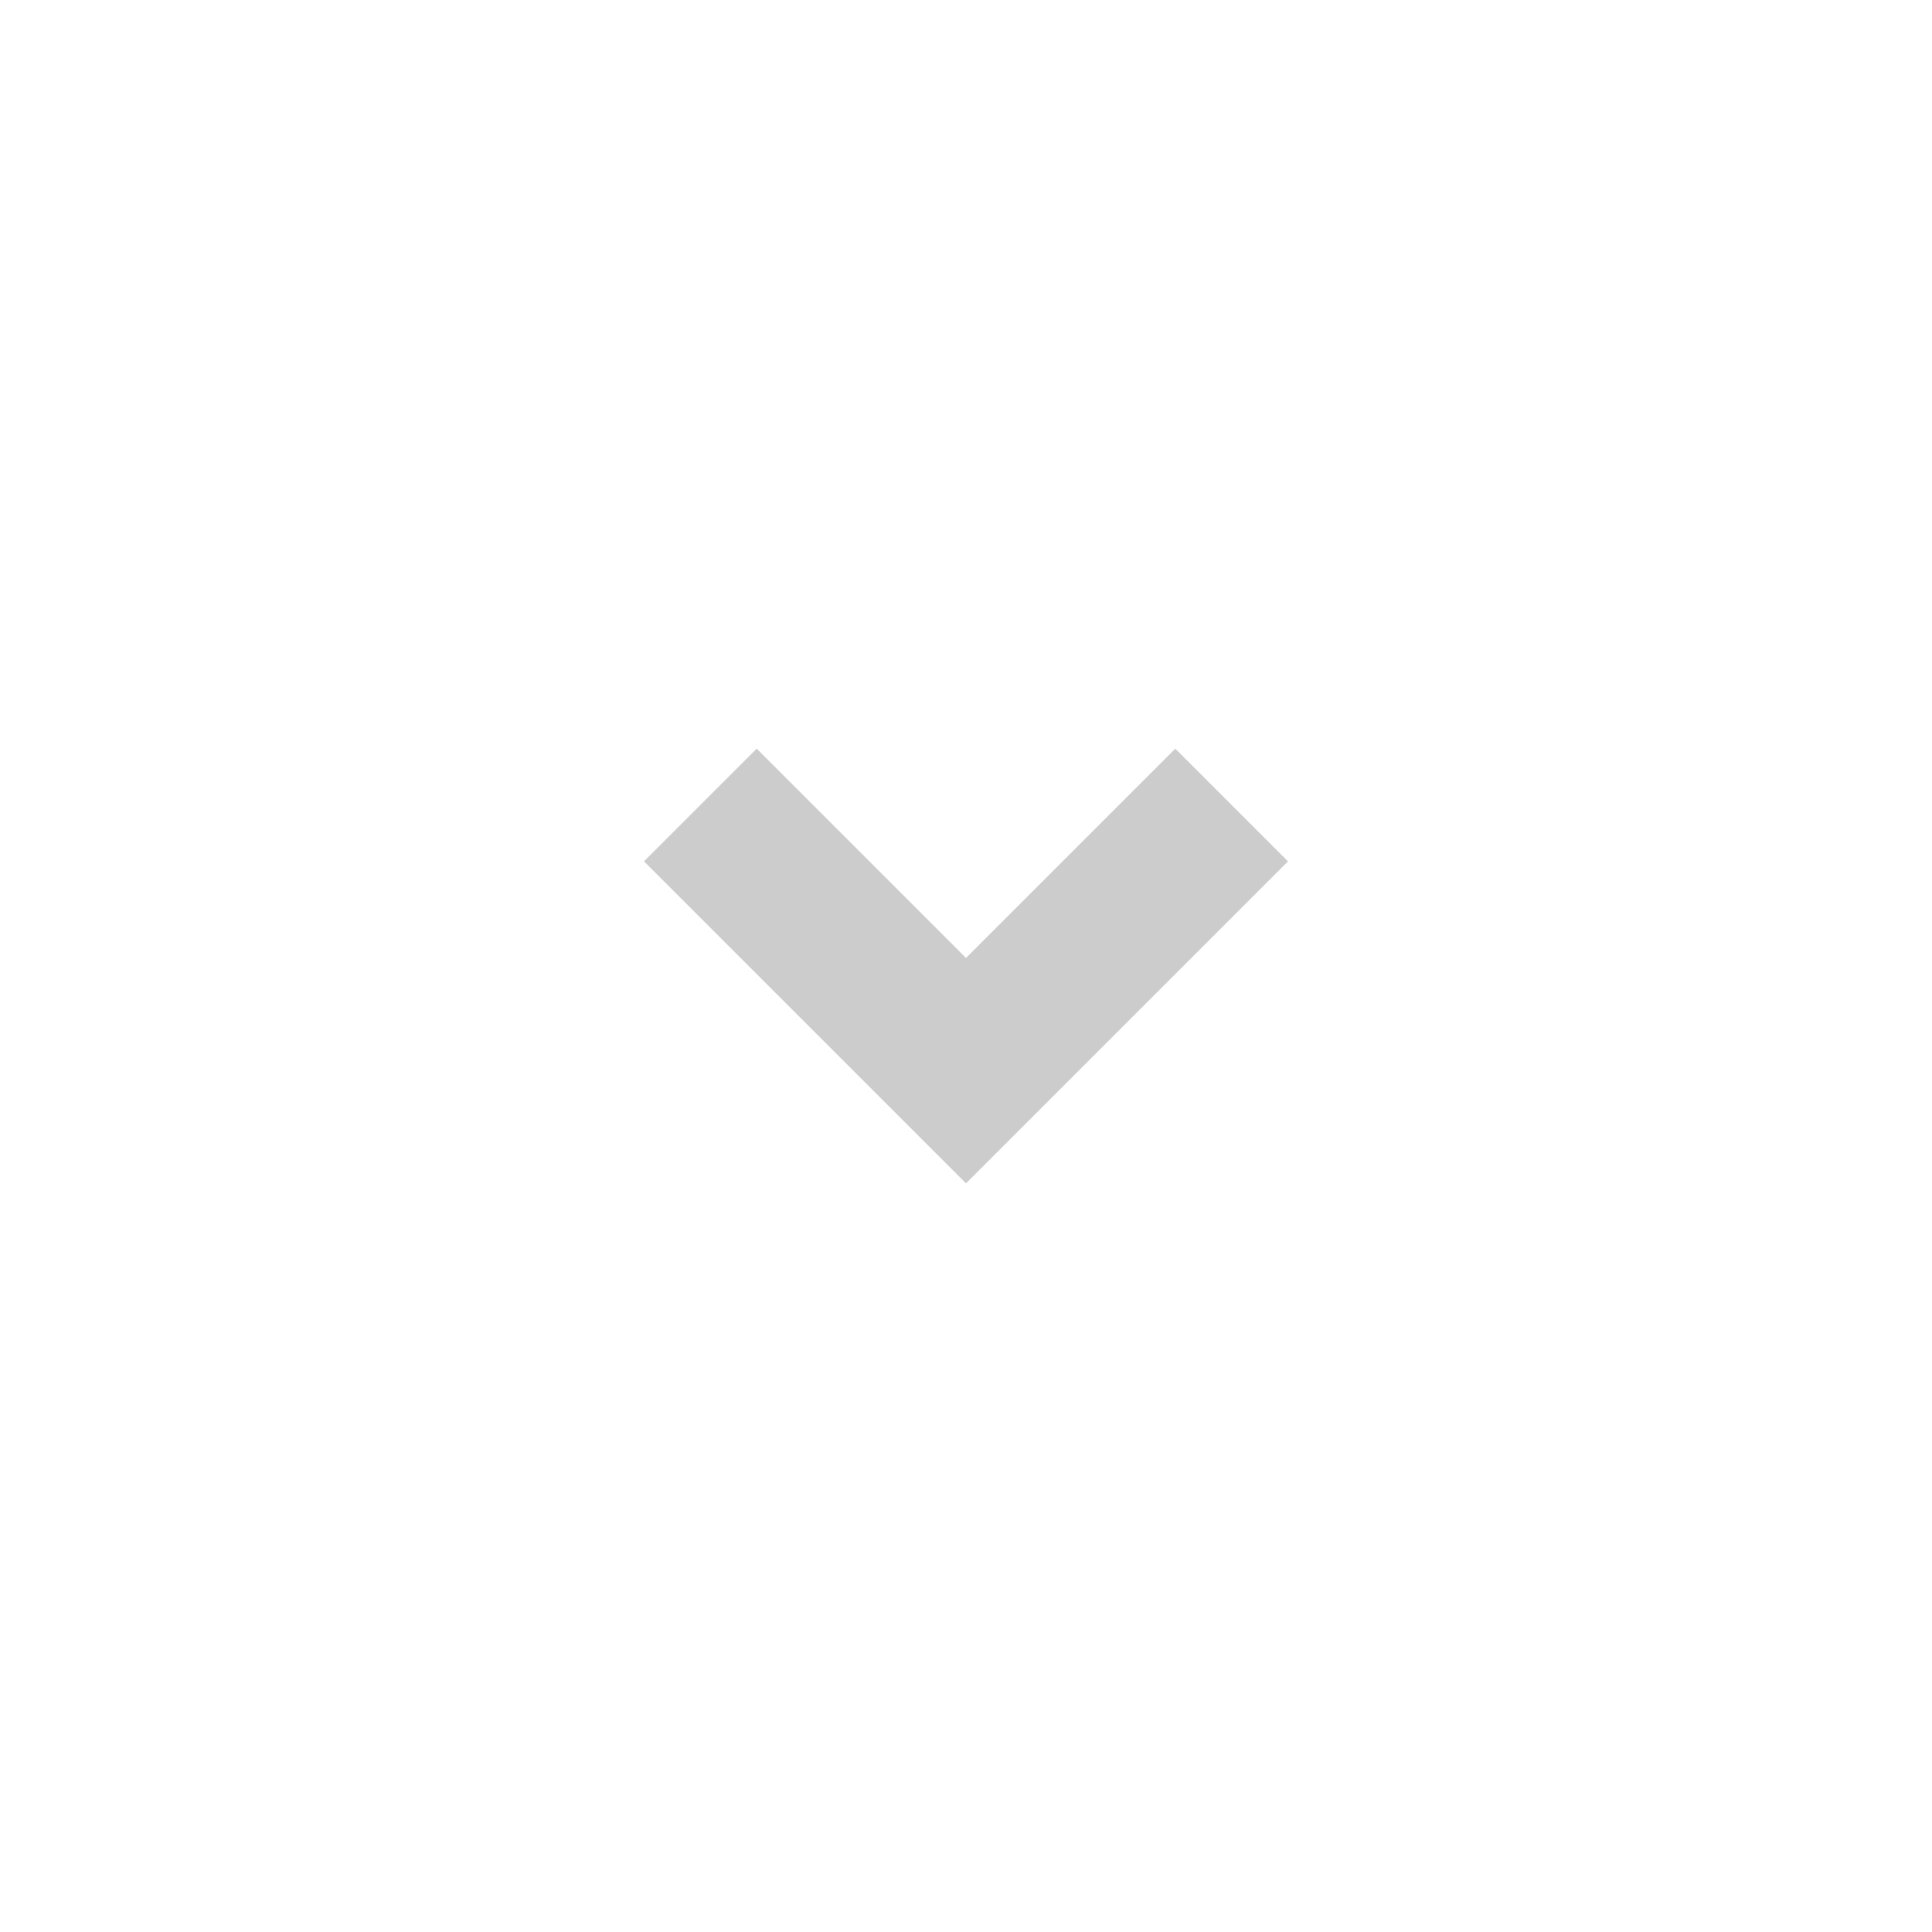
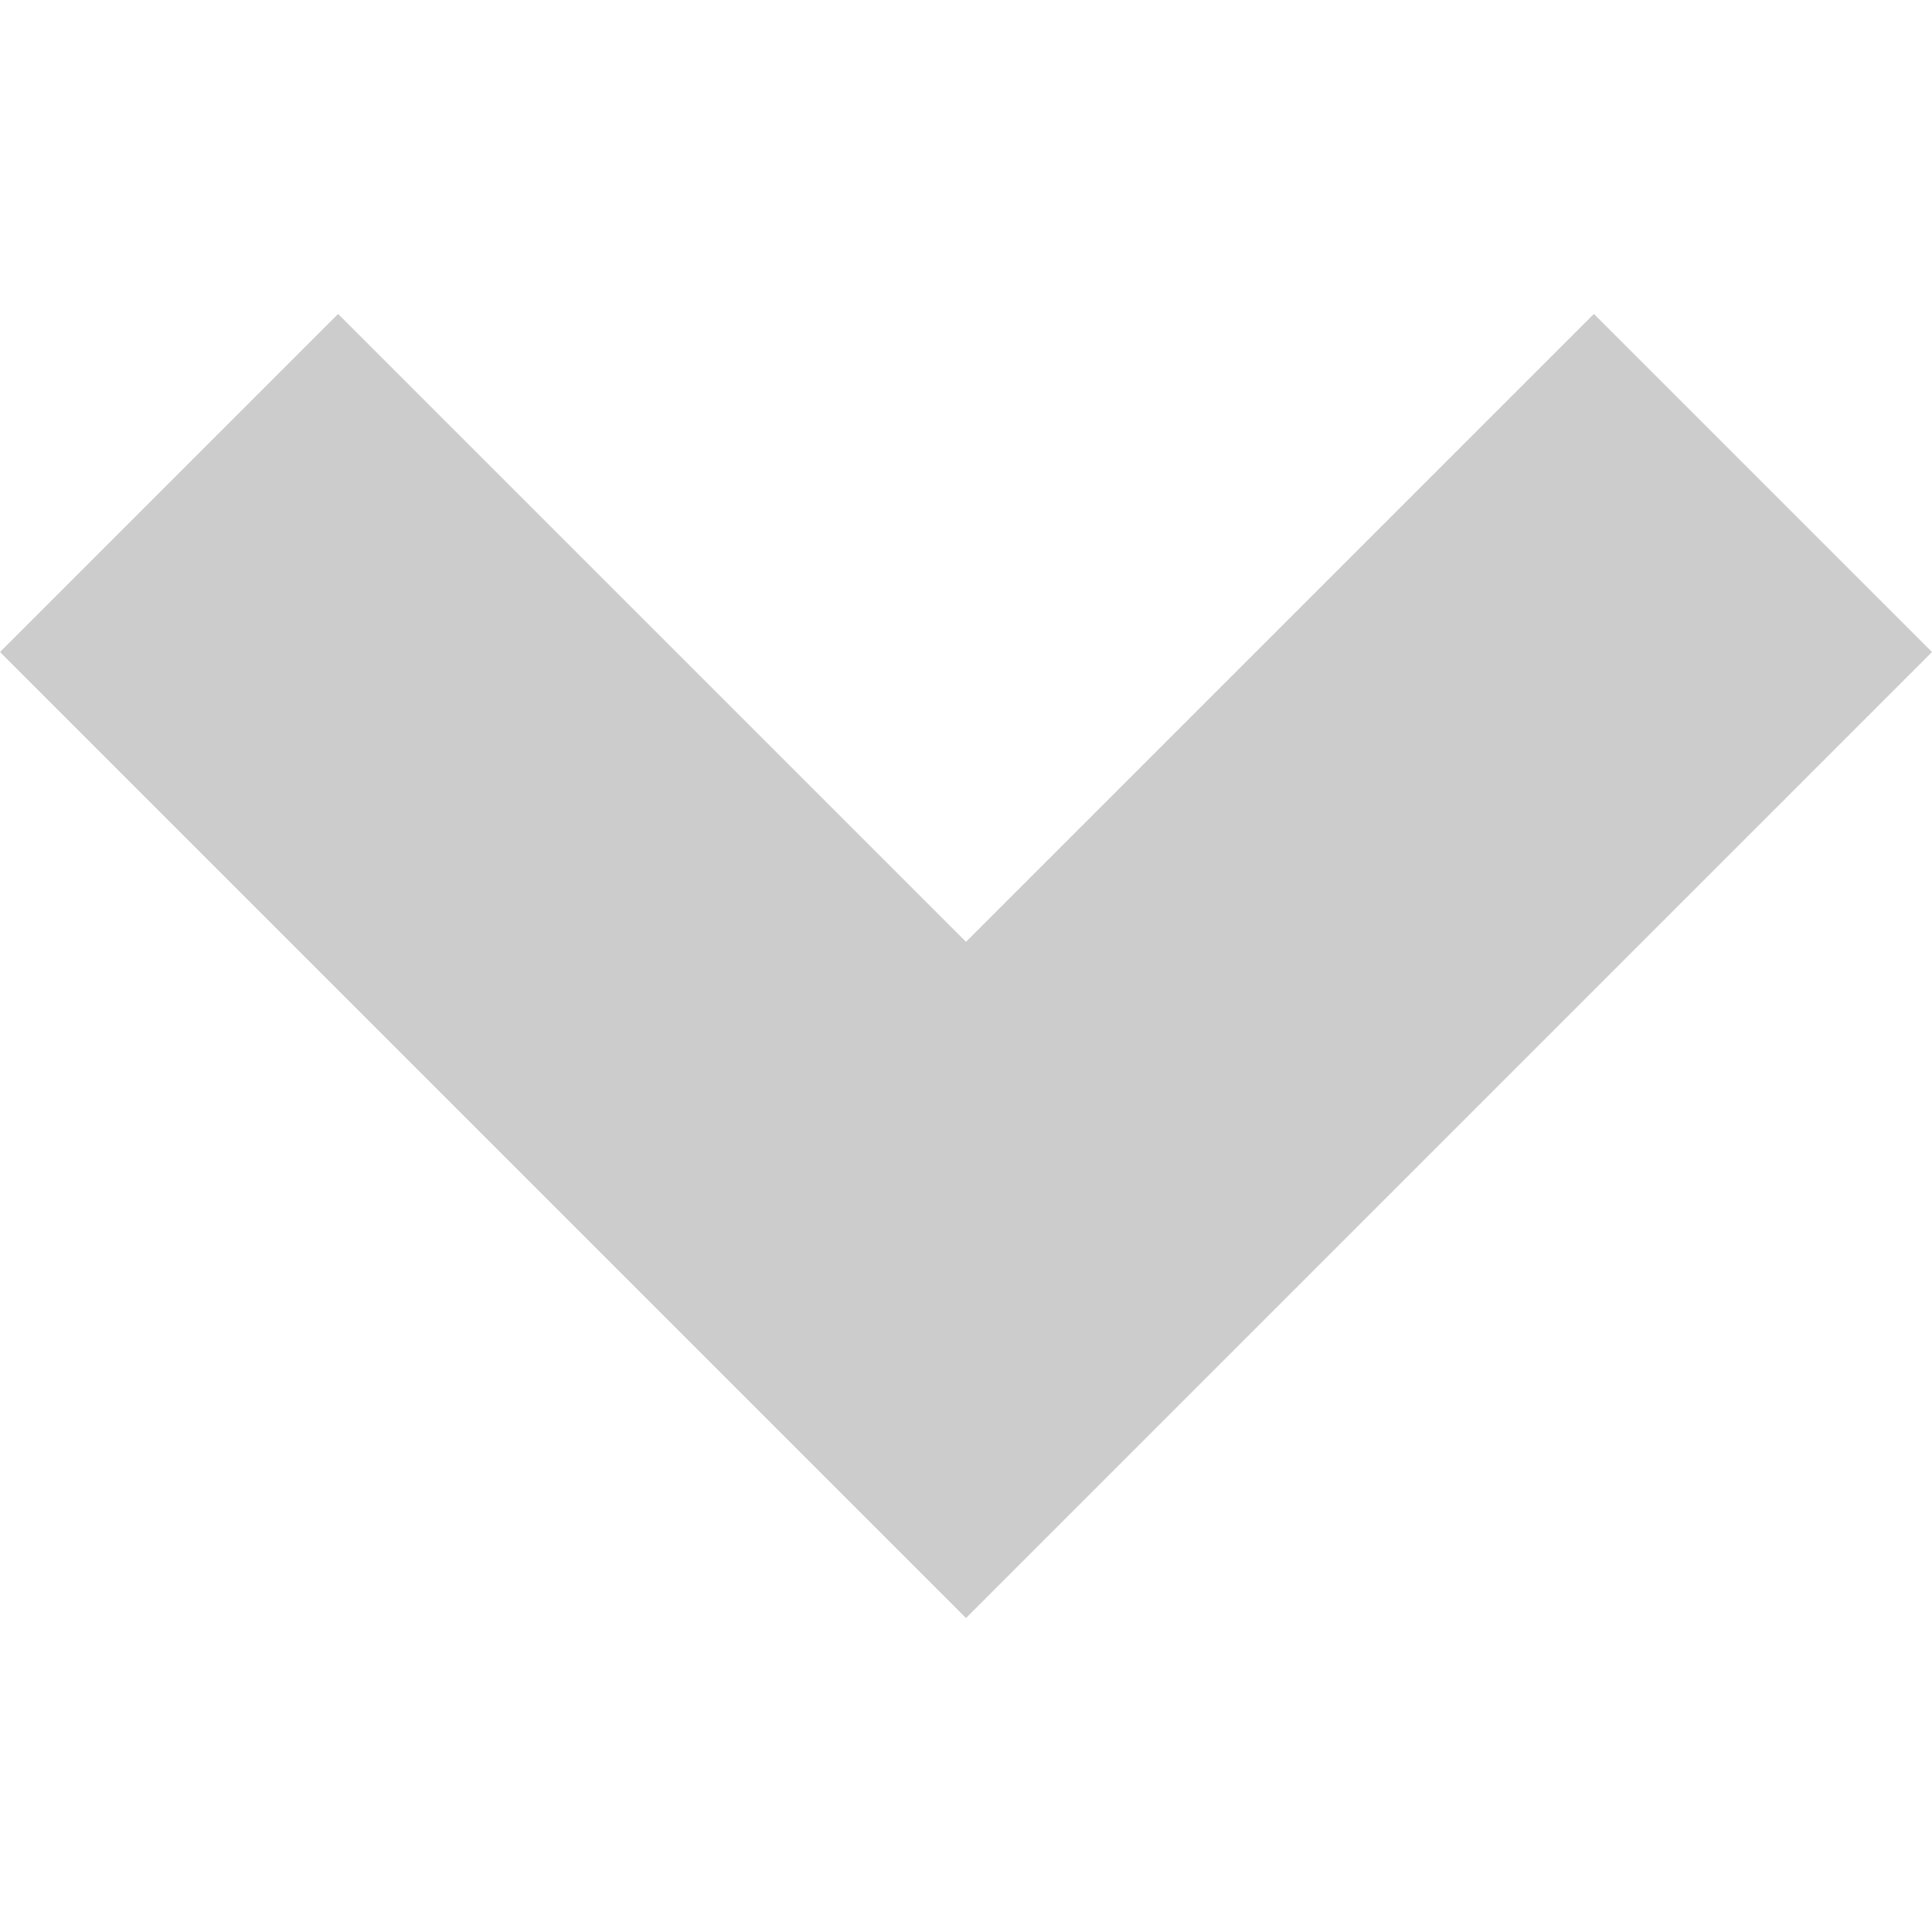
- <svg xmlns="http://www.w3.org/2000/svg" viewBox="290.5 98 48 48" enable-background="new 290.5 98 48 48">
-   <path fill="#404040" d="M484.1 6.3c-.9.7-1.9 1.2-3 1.2-1.2 0-2.1-.5-3.1-1.2l-72-72c-1.6-1.6-1.6-4.5 0-6.1l29.7-29.7c1.6-1.6 4.5-1.6 6.1 0L481.1-62l90.1-90.4c1.6-1.6 4.5-1.6 6.1 0l29.7 29.7c1.6 2 2 4.1 0 6.1L484.1 6.3z" />
-   <path fill="none" d="M290.5 98h48v48h-48z" />
-   <path fill="#ccc" d="M319.7 116.6l-5.2 5.2-5.2-5.2-2.8 2.8 6.6 6.6 1.4 1.4 1.4-1.4 6.6-6.6z" />
+ <svg xmlns="http://www.w3.org/2000/svg" version="1.1" id="Layer_1" x="0px" y="0px" width="24px" height="24px" viewBox="918.5 486 24 24" enable-background="new 918.5 486 24 24" xml:space="preserve">
+   <path fill="#CCCCCC" d="M938.3,489.9l-7.8,7.8l-7.8-7.8l-4.2,4.2l9.9,9.9l2.1,2.1l2.1-2.1l9.9-9.9L938.3,489.9z" />
</svg>
